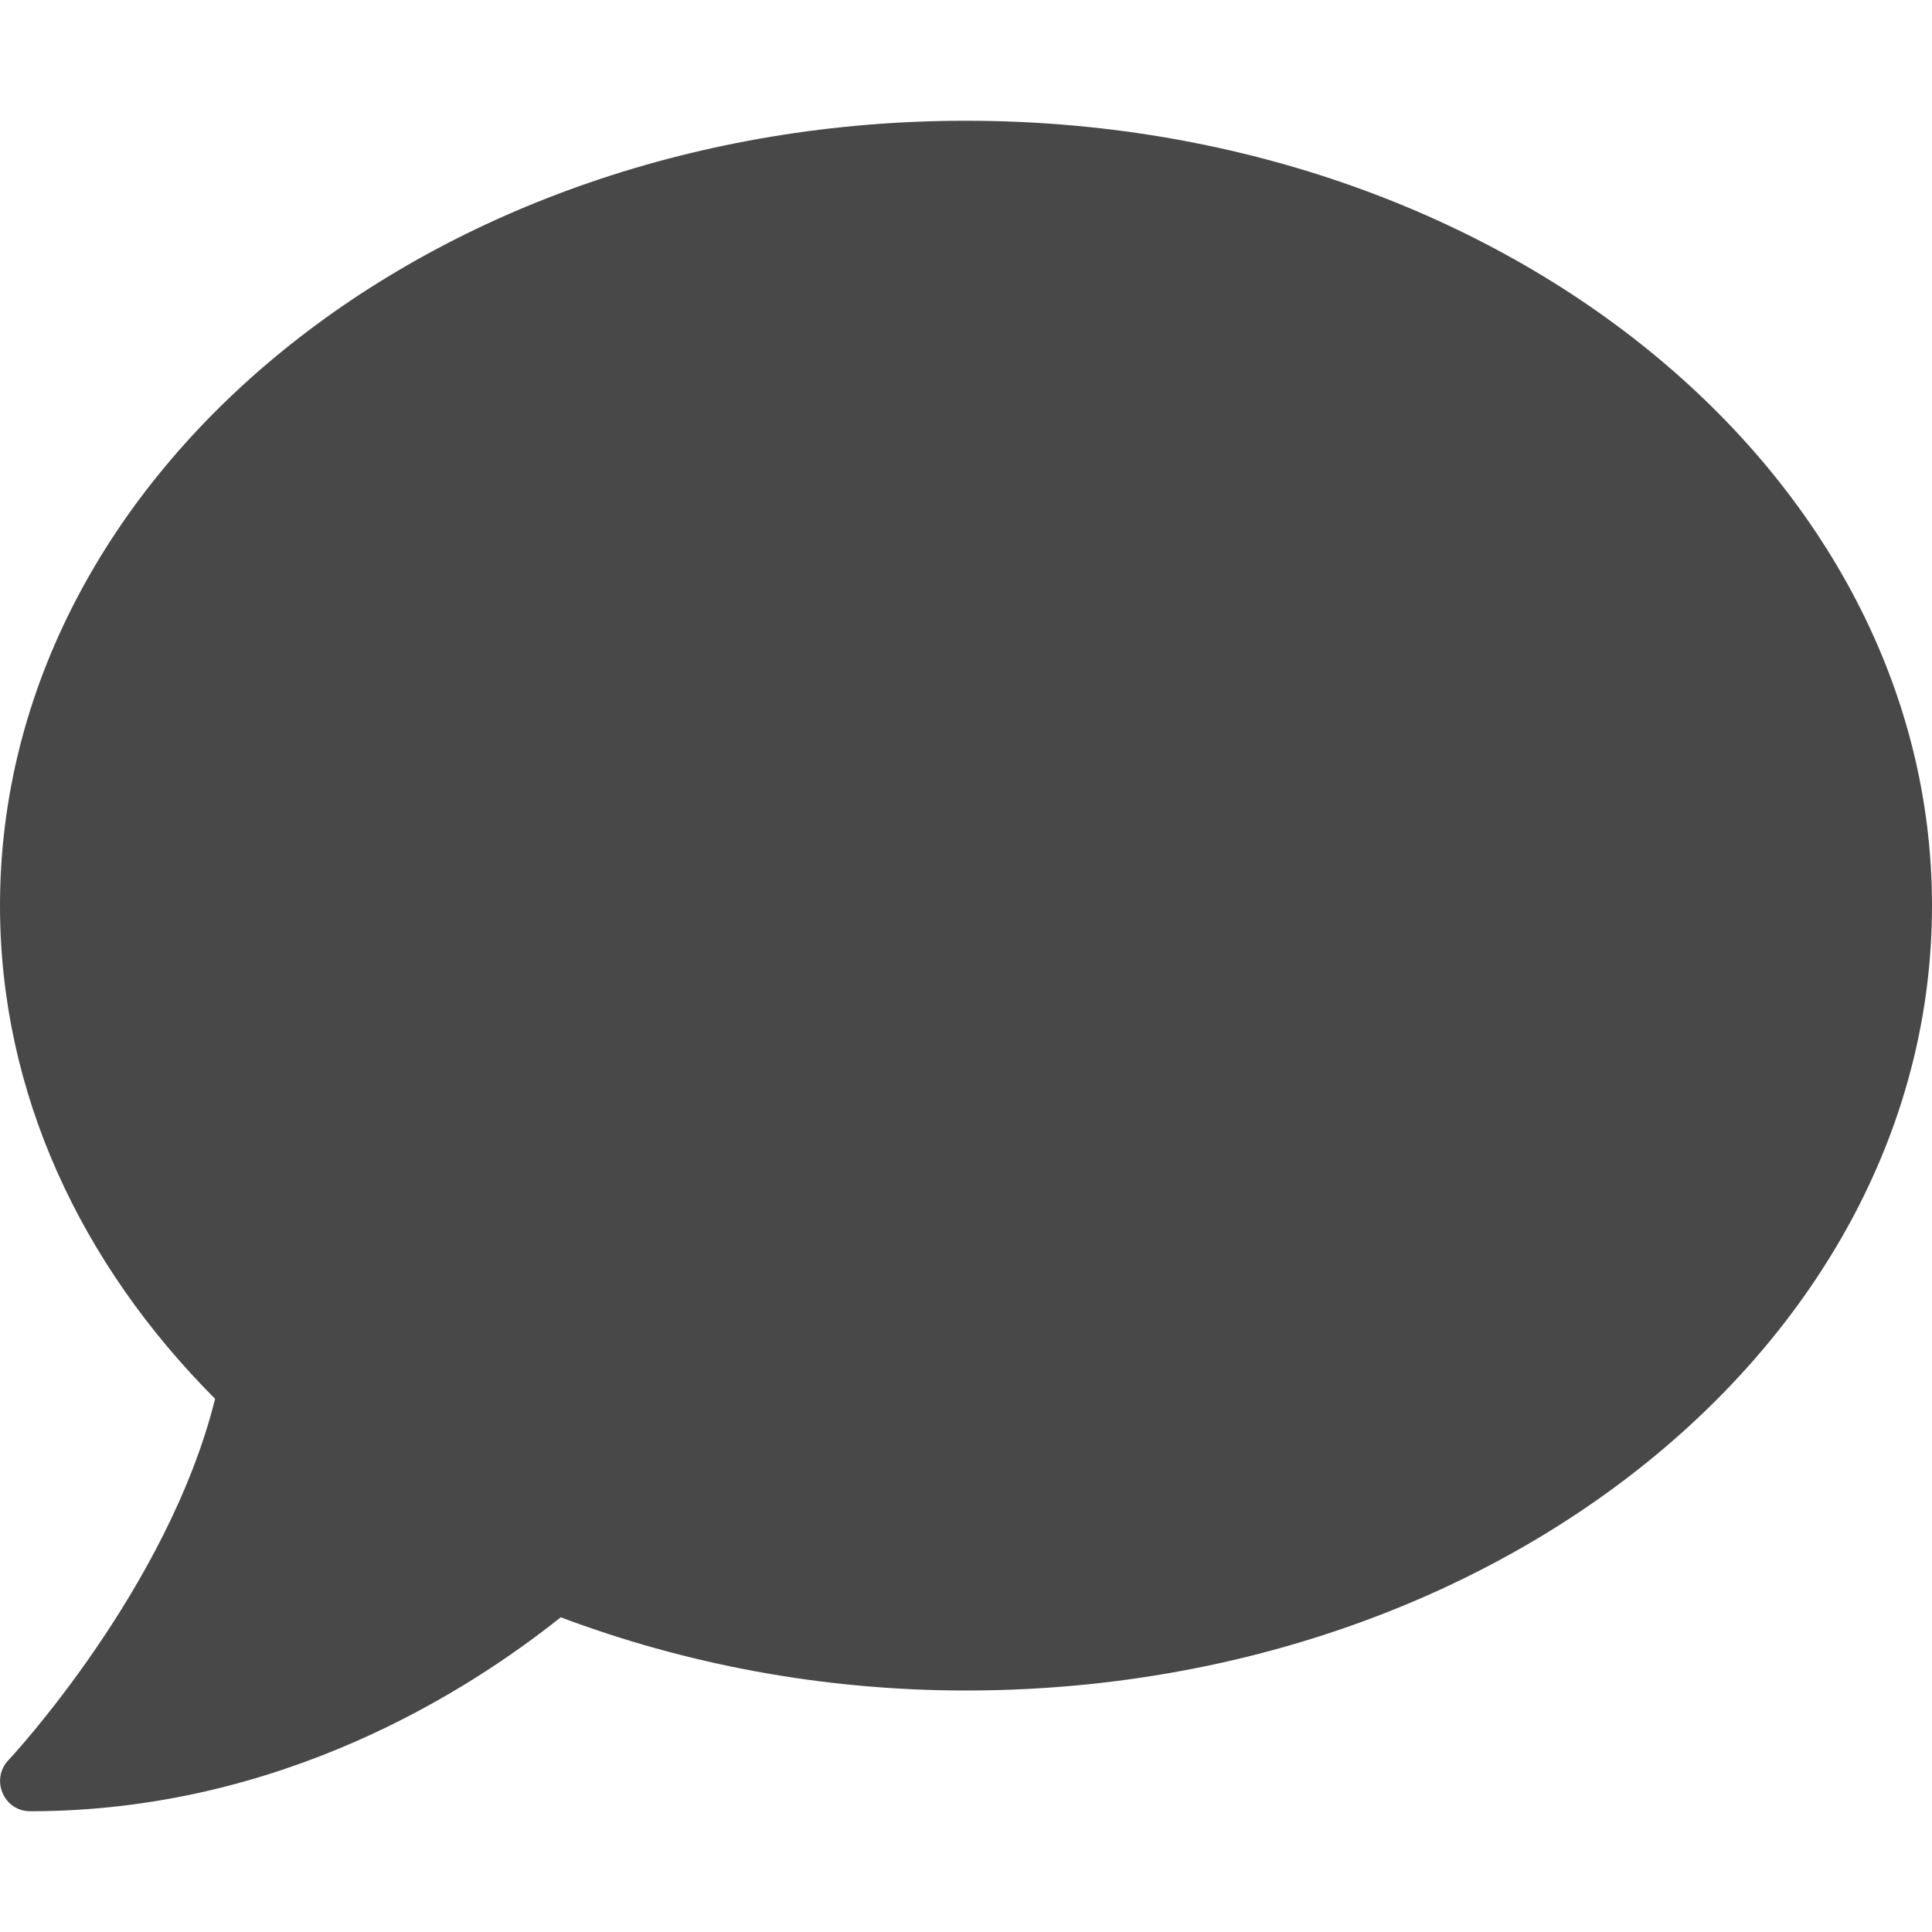
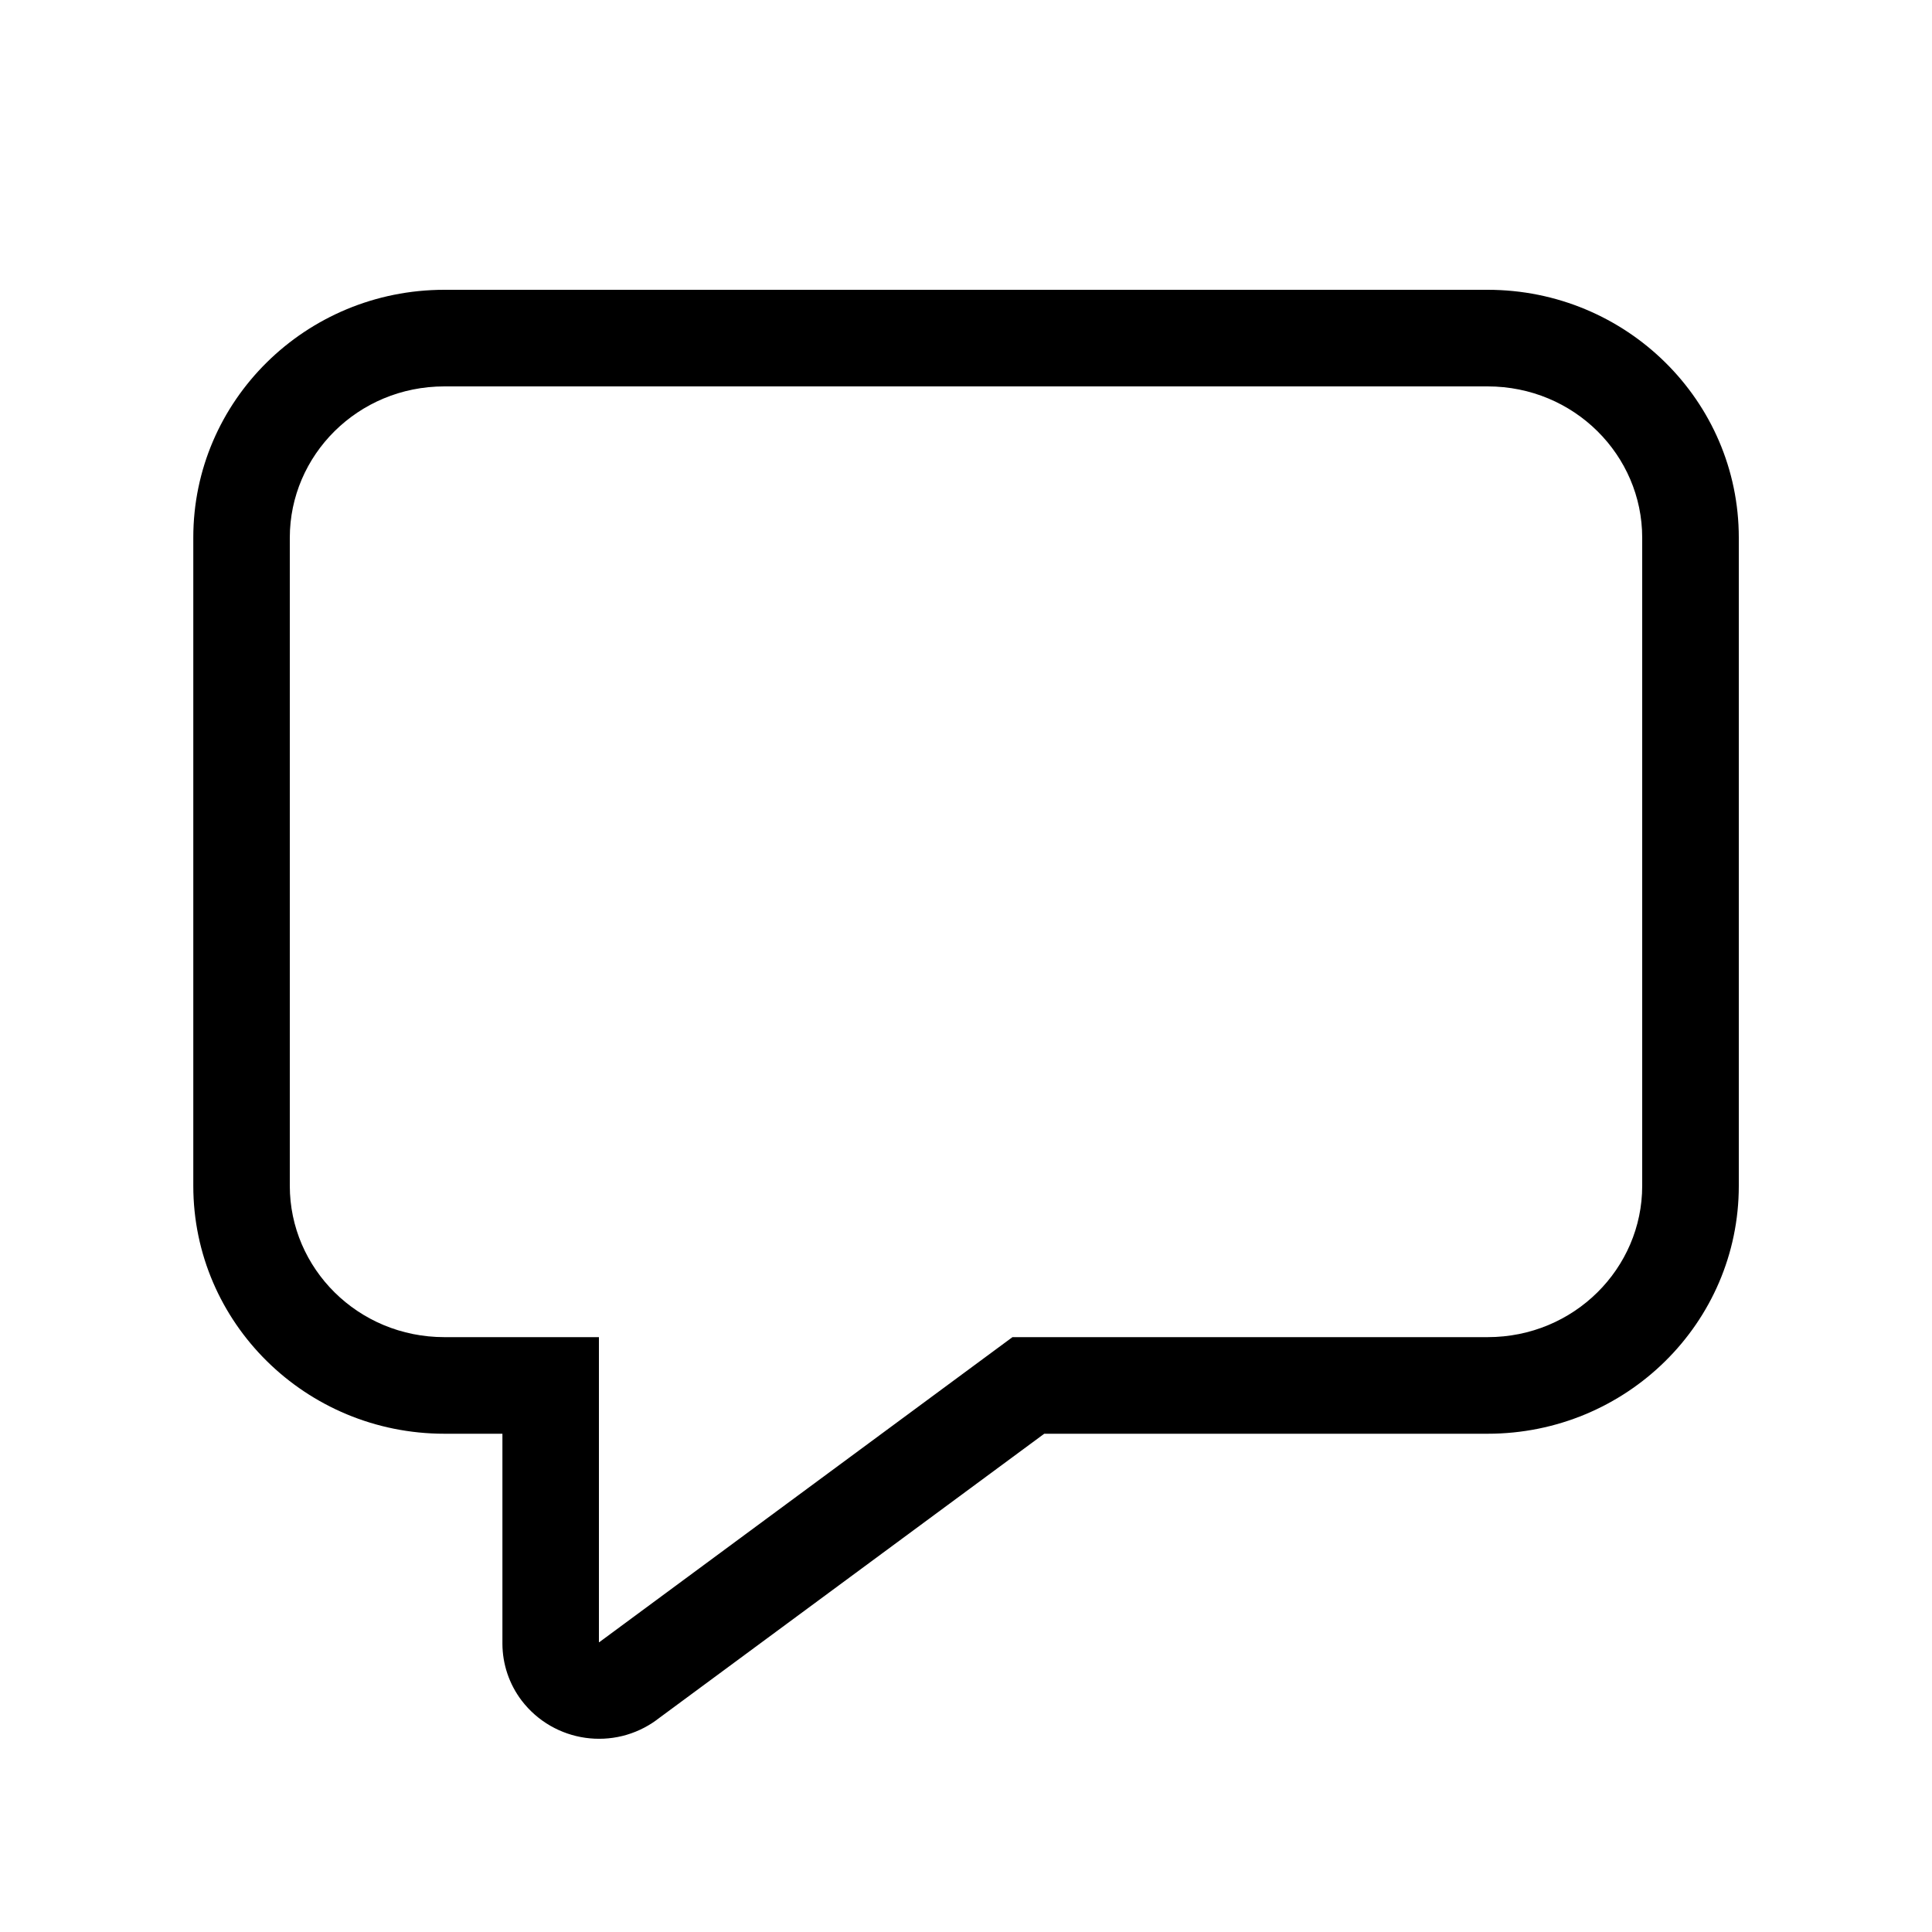
- <svg xmlns="http://www.w3.org/2000/svg" aria-hidden="true" focusable="false" data-prefix="fas" data-icon="comment" class="svg-inline--fa fa-comment fa-w-16" role="img" viewBox="0 0 512 512">
-   <path fill="#484848" d="M256 32C114.6 32 0 125.1 0 240c0 49.6 21.4 95 57 130.7C44.5 421.1 2.7 466 2.2 466.5c-2.2 2.3-2.8 5.7-1.5 8.7S4.8 480 8 480c66.3 0 116-31.8 140.6-51.4 32.7 12.3 69 19.4 107.4 19.4 141.4 0 256-93.1 256-208S397.4 32 256 32z" />
+ <svg xmlns="http://www.w3.org/2000/svg" aria-hidden="true" role="img" width="1em" height="1em" preserveAspectRatio="xMidYMid meet" viewBox="0 0 20 20">
+   <path fill="currentColor" d="M10.48 13.842h4.92c.896 0 1.6-.713 1.6-1.566v-6.71C17 4.713 16.296 4 15.4 4H4.6C3.704 4 3 4.713 3 5.566v6.71c0 .853.704 1.566 1.6 1.566h1.6V17h.003l.002-.001l4.276-3.157ZM6.8 17.803a1.009 1.009 0 0 1-1.4-.199a.978.978 0 0 1-.199-.59v-2.172h-.6c-1.436 0-2.6-1.149-2.6-2.566v-6.71C2 4.149 3.164 3 4.6 3h10.8C16.836 3 18 4.149 18 5.566v6.71c0 1.418-1.164 2.566-2.6 2.566h-4.59l-4.011 2.961Z" />
</svg>
